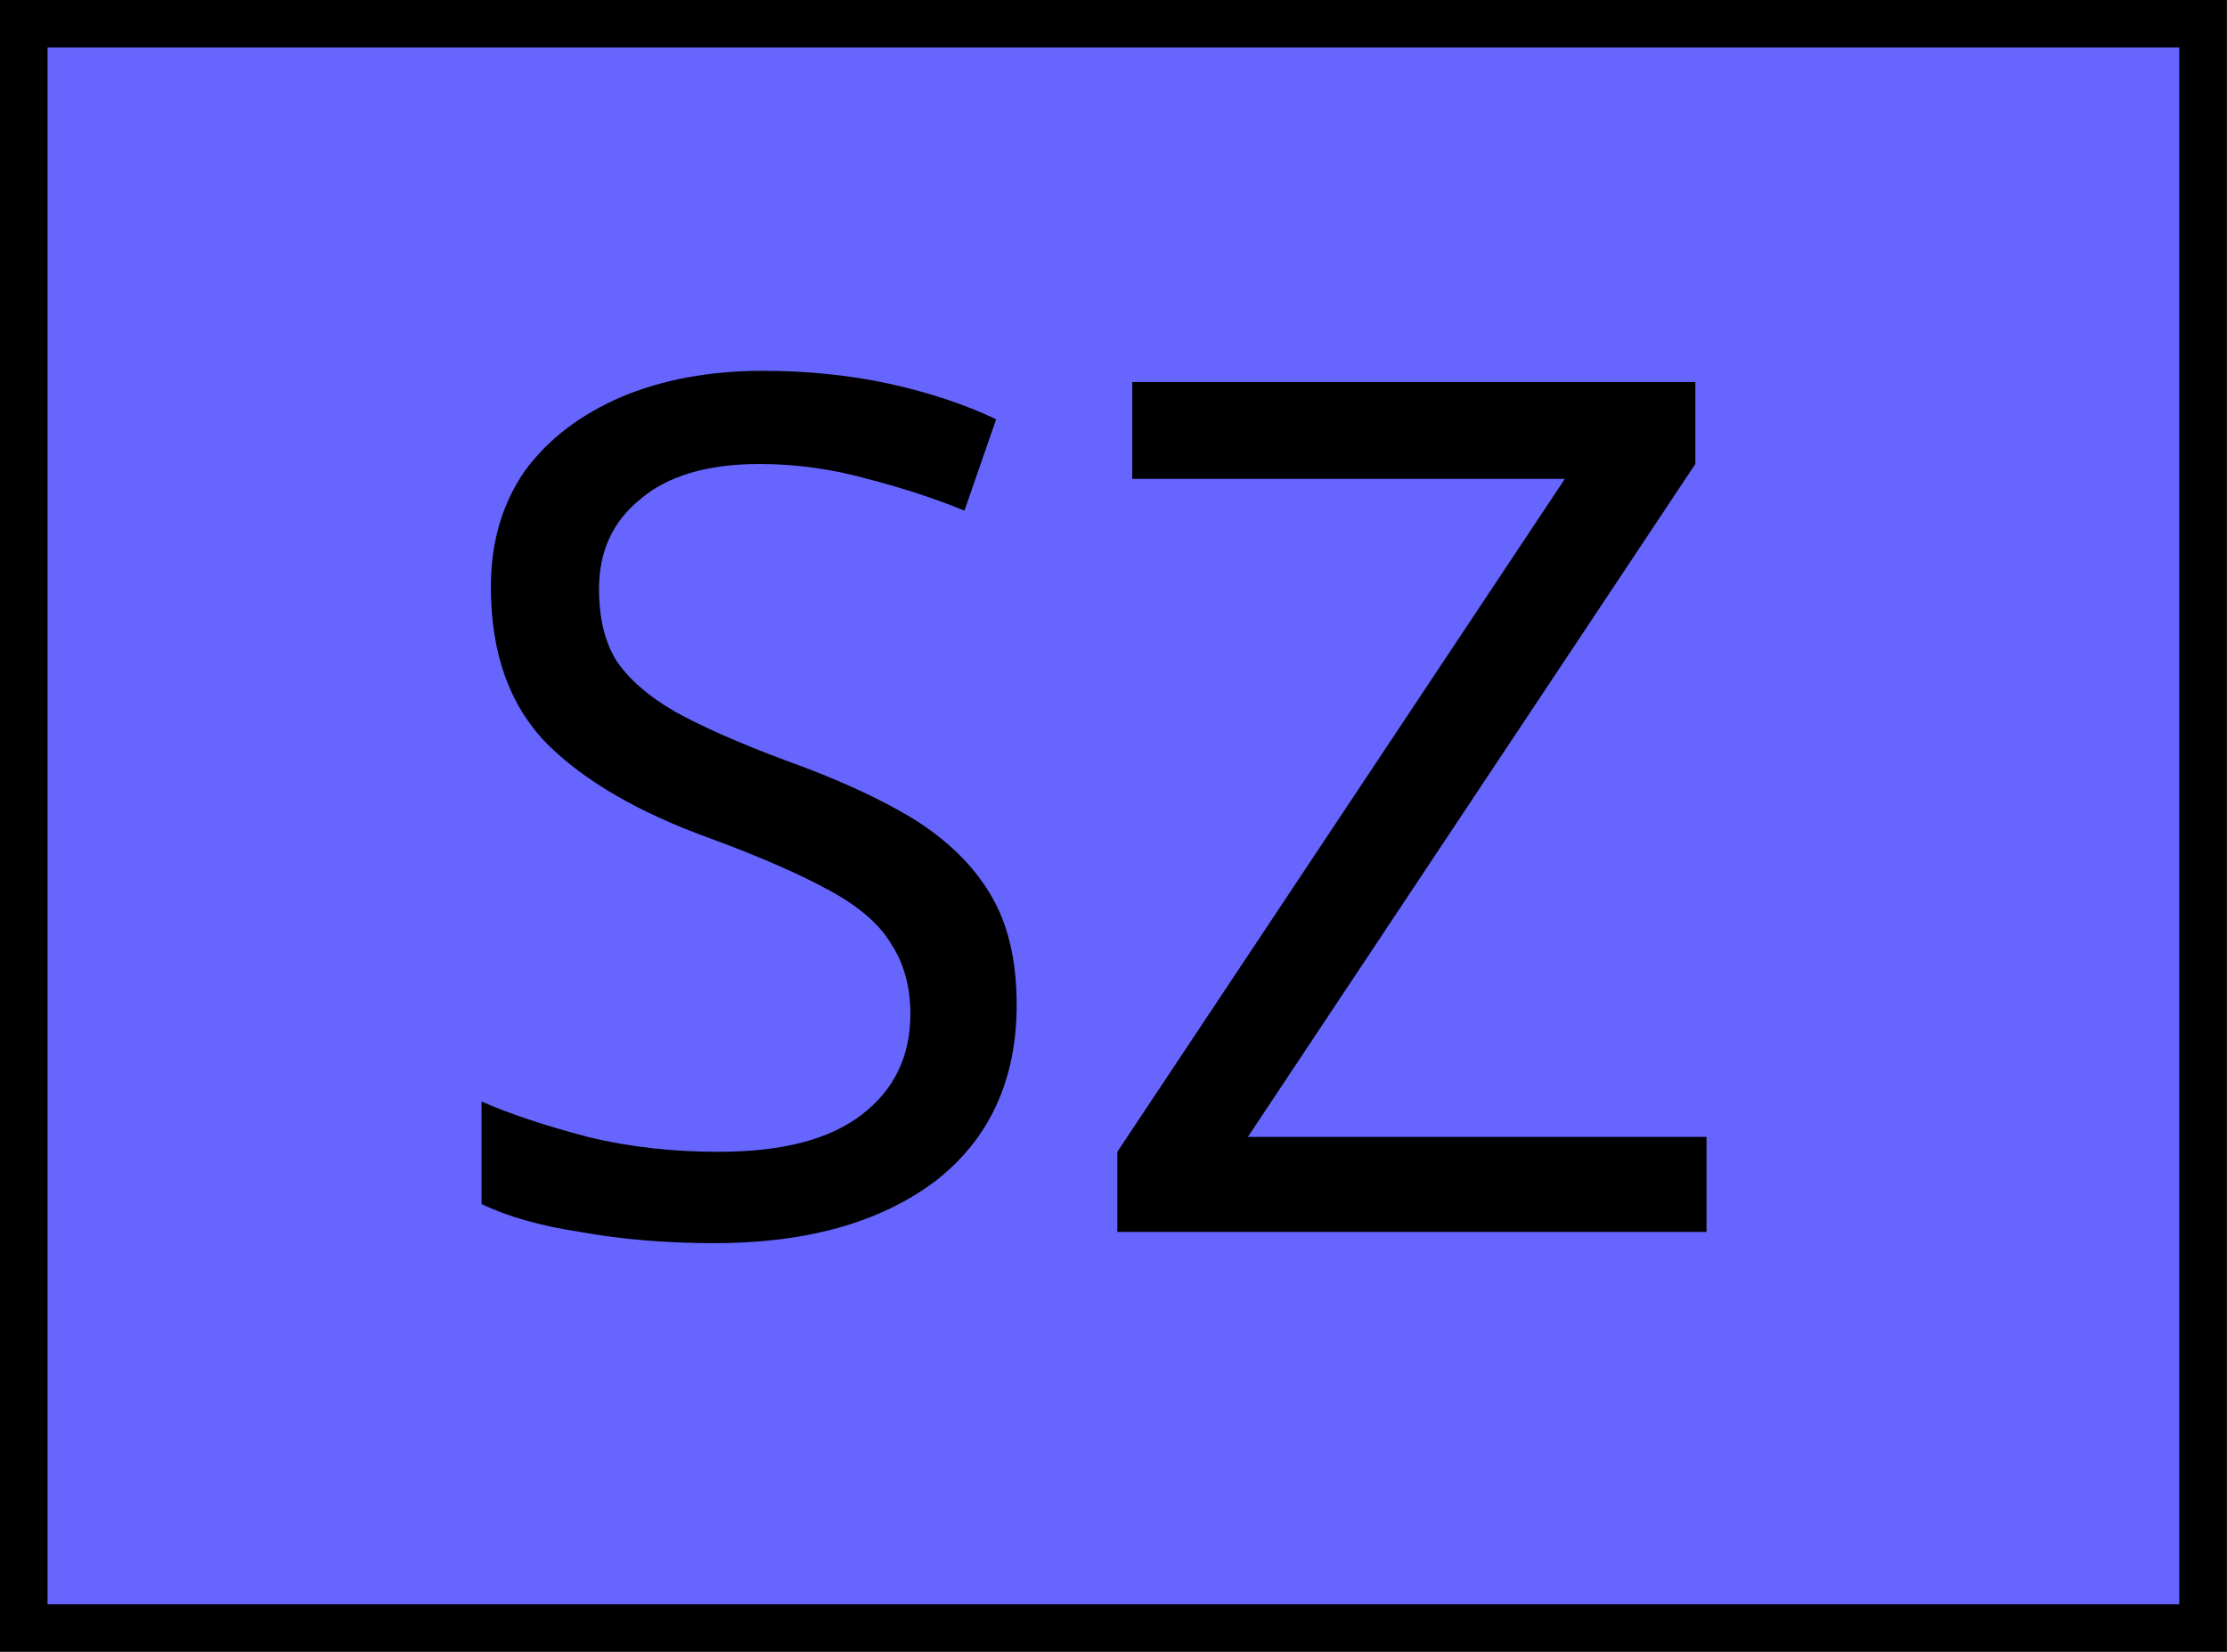
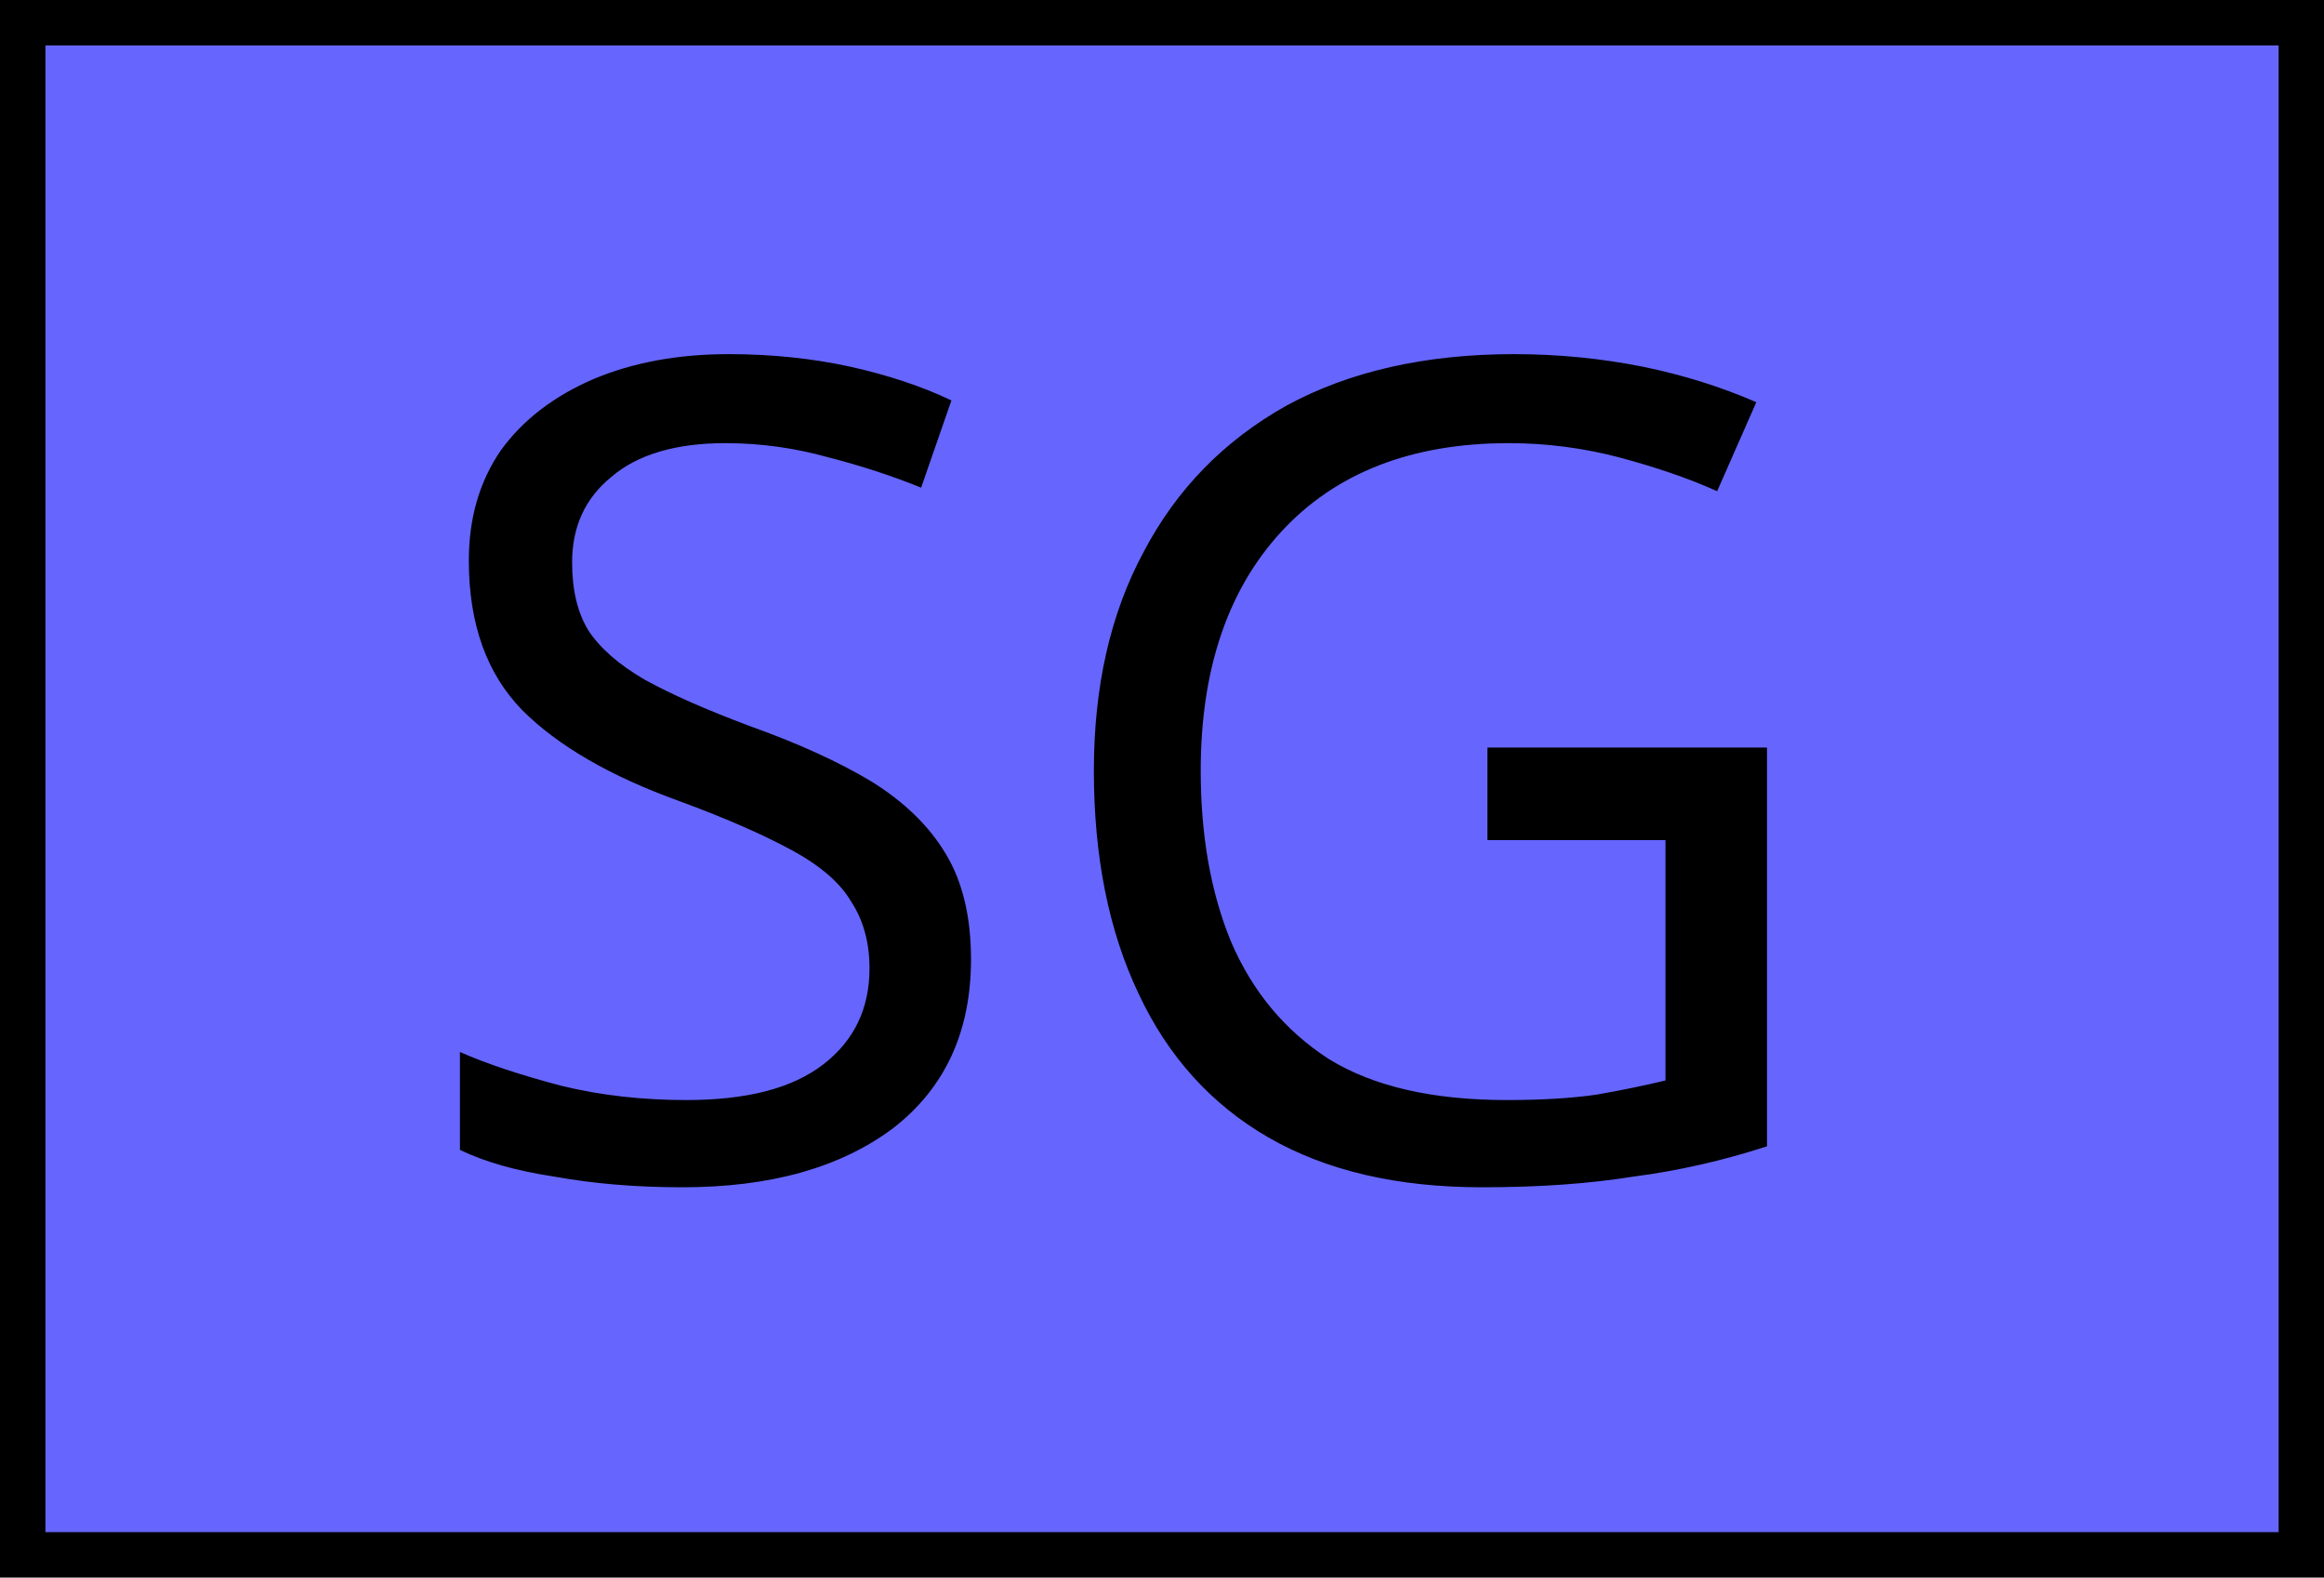
- <svg xmlns="http://www.w3.org/2000/svg" viewBox="0 0 24.884 18.463" height="18.463" width="24.884" xml:space="preserve" id="svg2" version="1.1">
+ <svg xmlns="http://www.w3.org/2000/svg" viewBox="0 0 27.189 18.463" height="18.463" width="27.189" xml:space="preserve" id="svg2" version="1.1">
  <defs id="defs6" />
  <g transform="matrix(1.333333,0,0,-1.333333,0,18.46267)" id="g10">
-     <g transform="translate(9.331,6.924)" id="g12">
+     <g transform="translate(10.196,6.924)" id="g12">
      <g id="g14">
        <g id="g16">
          <g id="g18">
            <g id="g20">
-               <path id="path22" style="fill:#6666ff;fill-opacity:1;fill-rule:nonzero;stroke:#000000;stroke-width:0.399;stroke-linecap:butt;stroke-linejoin:miter;stroke-miterlimit:10;stroke-dasharray:none;stroke-opacity:1" d="M -9.132,-6.724 H 9.132 V 6.724 H -9.132 Z" />
+               <path id="path22" style="fill:#6666ff;fill-opacity:1;fill-rule:nonzero;stroke:#000000;stroke-width:0.399;stroke-linecap:butt;stroke-linejoin:miter;stroke-miterlimit:10;stroke-dasharray:none;stroke-opacity:1" d="M -9.997,-6.724 H 9.997 V 6.724 H -9.997 Z" />
            </g>
-             <g transform="translate(-5.811,-3.404)" id="g24">
+             <g transform="translate(-6.676,-3.404)" id="g24">
              <g id="g26">
                <g transform="translate(-3.52,-3.52)" id="g28">
                  <text id="text32" style="font-variant:normal;font-weight:normal;font-size:9.963px;font-family:CMR10;-inkscape-font-specification:CMR10;writing-mode:lr-tb;fill:#000000;fill-opacity:1;fill-rule:nonzero;stroke:none" transform="matrix(1,0,0,-1,3.52,3.52)">
-                     <tspan id="tspan30" y="0" x="0 5.535">SZ</tspan>
+                     <tspan id="tspan30" y="0" x="0 5.535">SG</tspan>
                  </text>
                  <g transform="translate(3.52,3.52)" id="g34" />
                </g>
              </g>
-               <g transform="translate(5.811,3.404)" id="g36" />
+               <g transform="translate(6.676,3.404)" id="g36" />
            </g>
          </g>
        </g>
      </g>
    </g>
  </g>
</svg>
